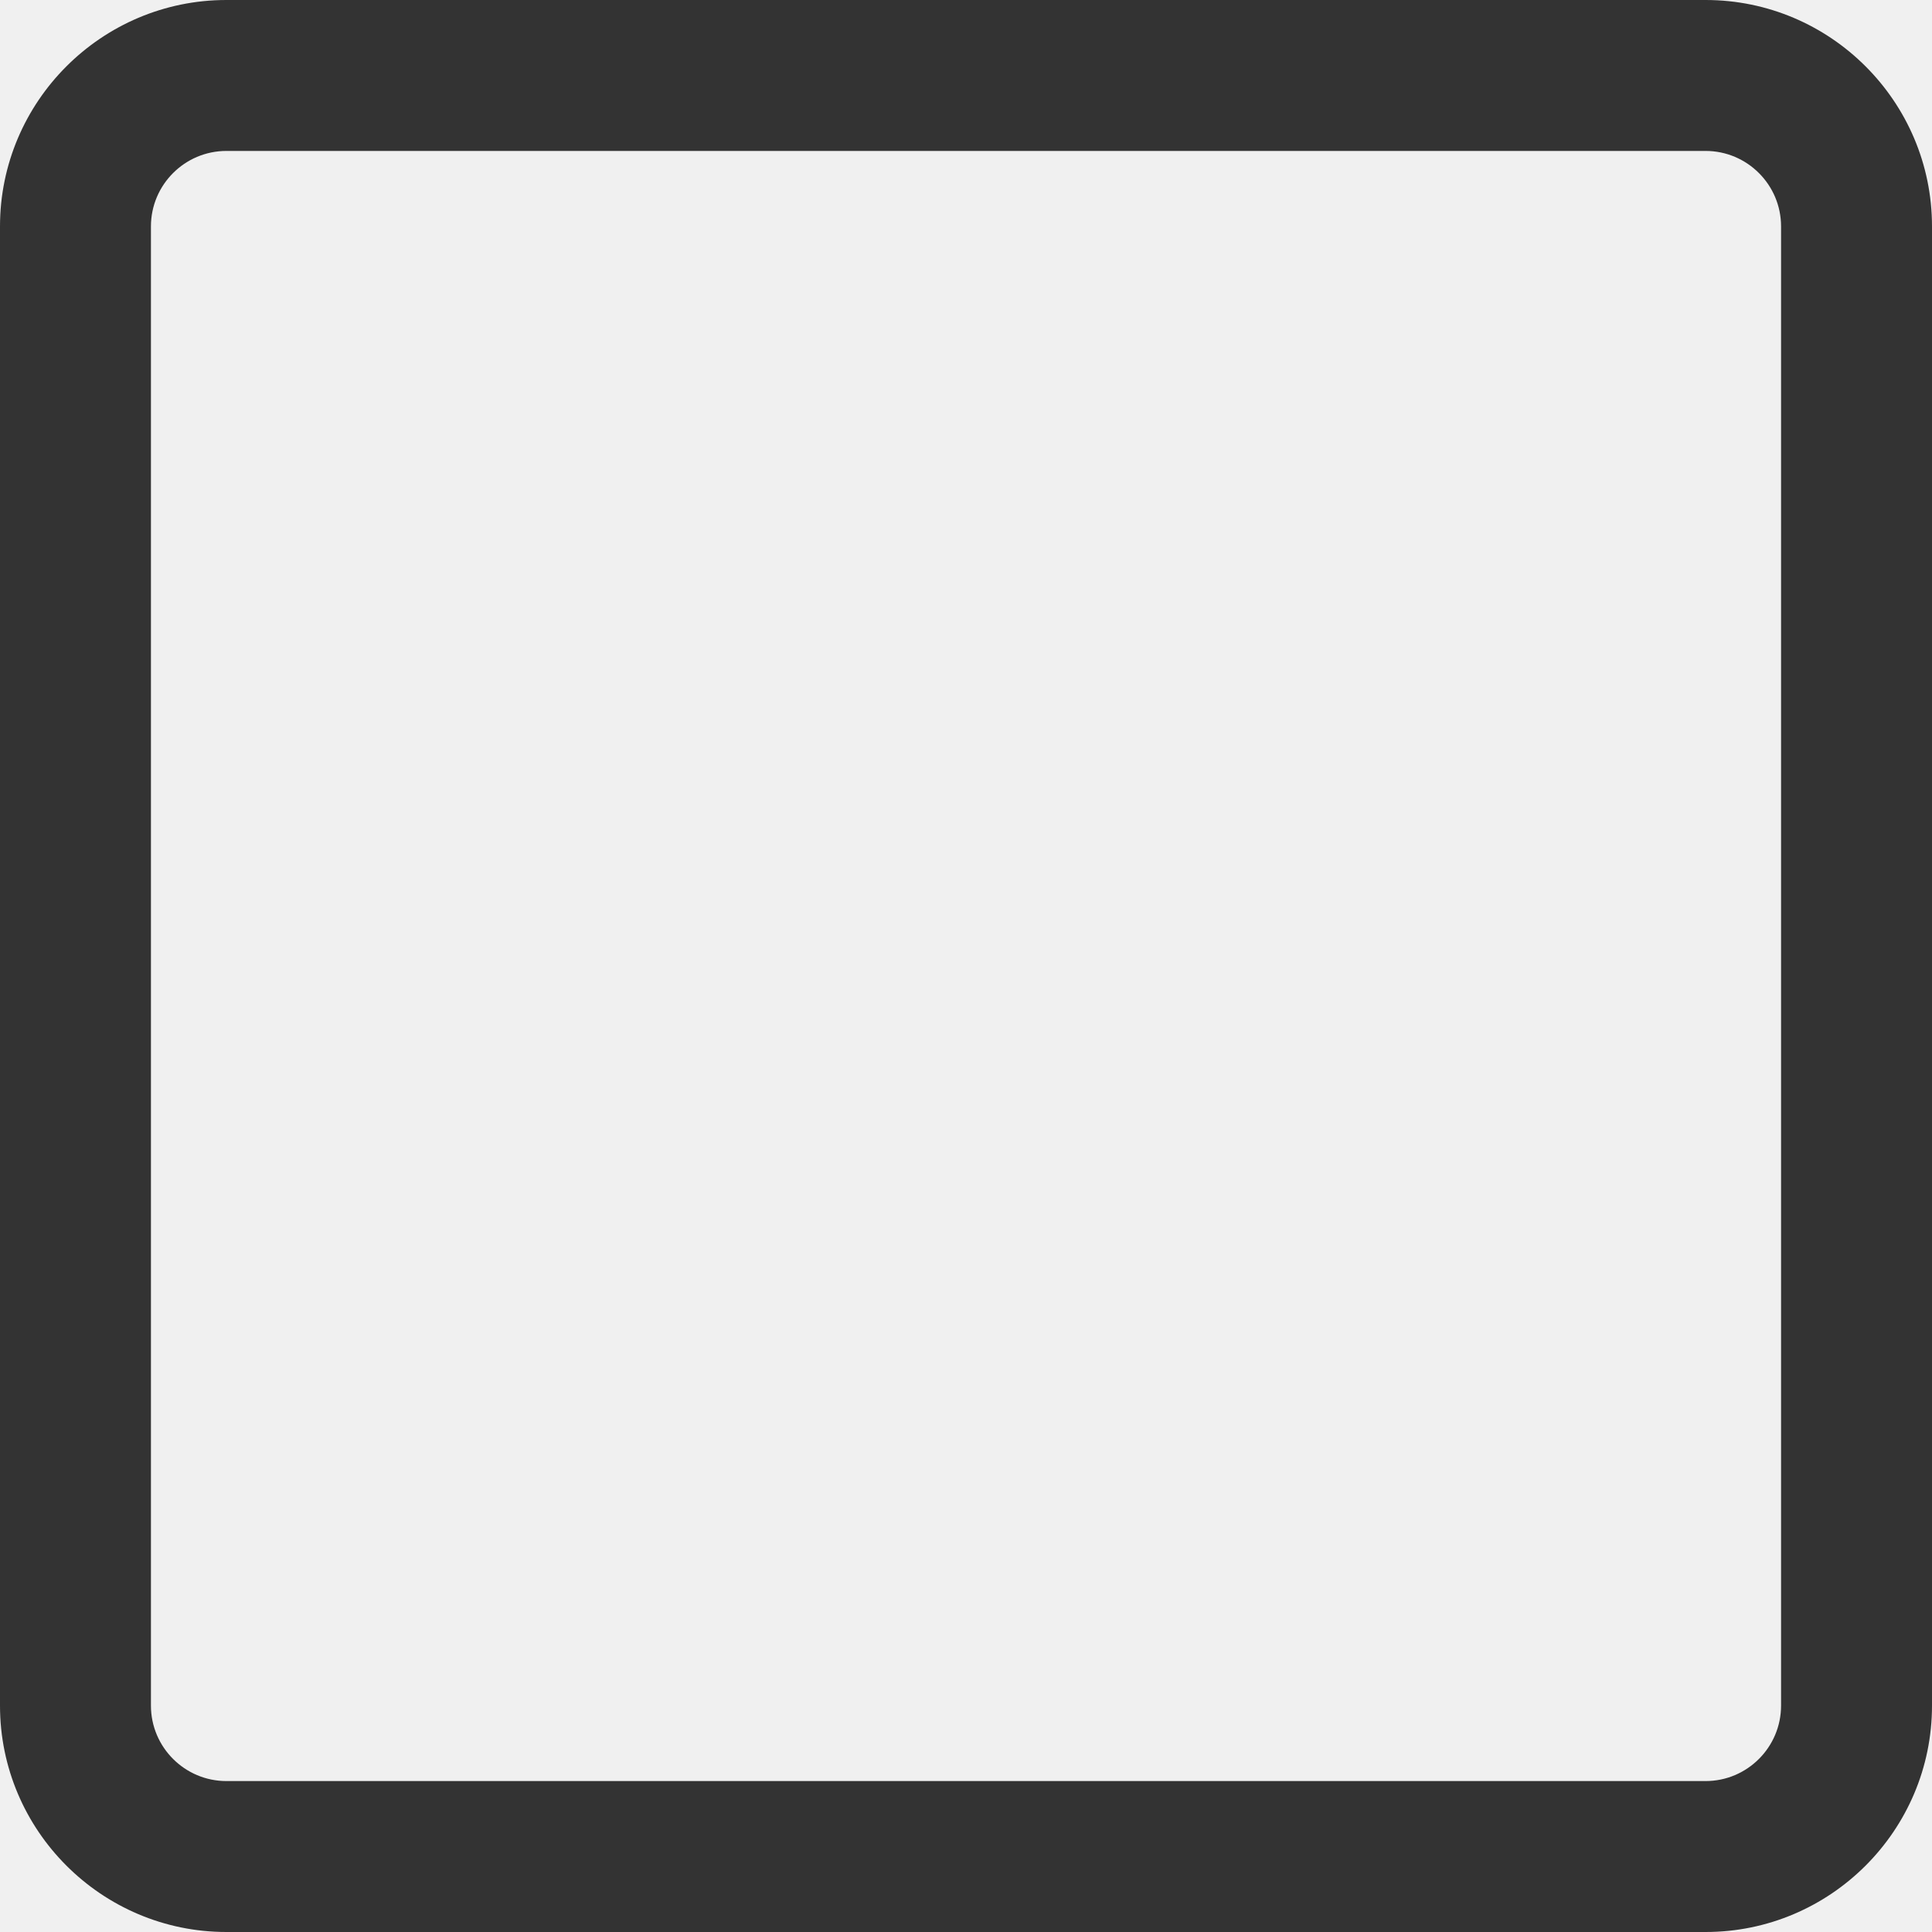
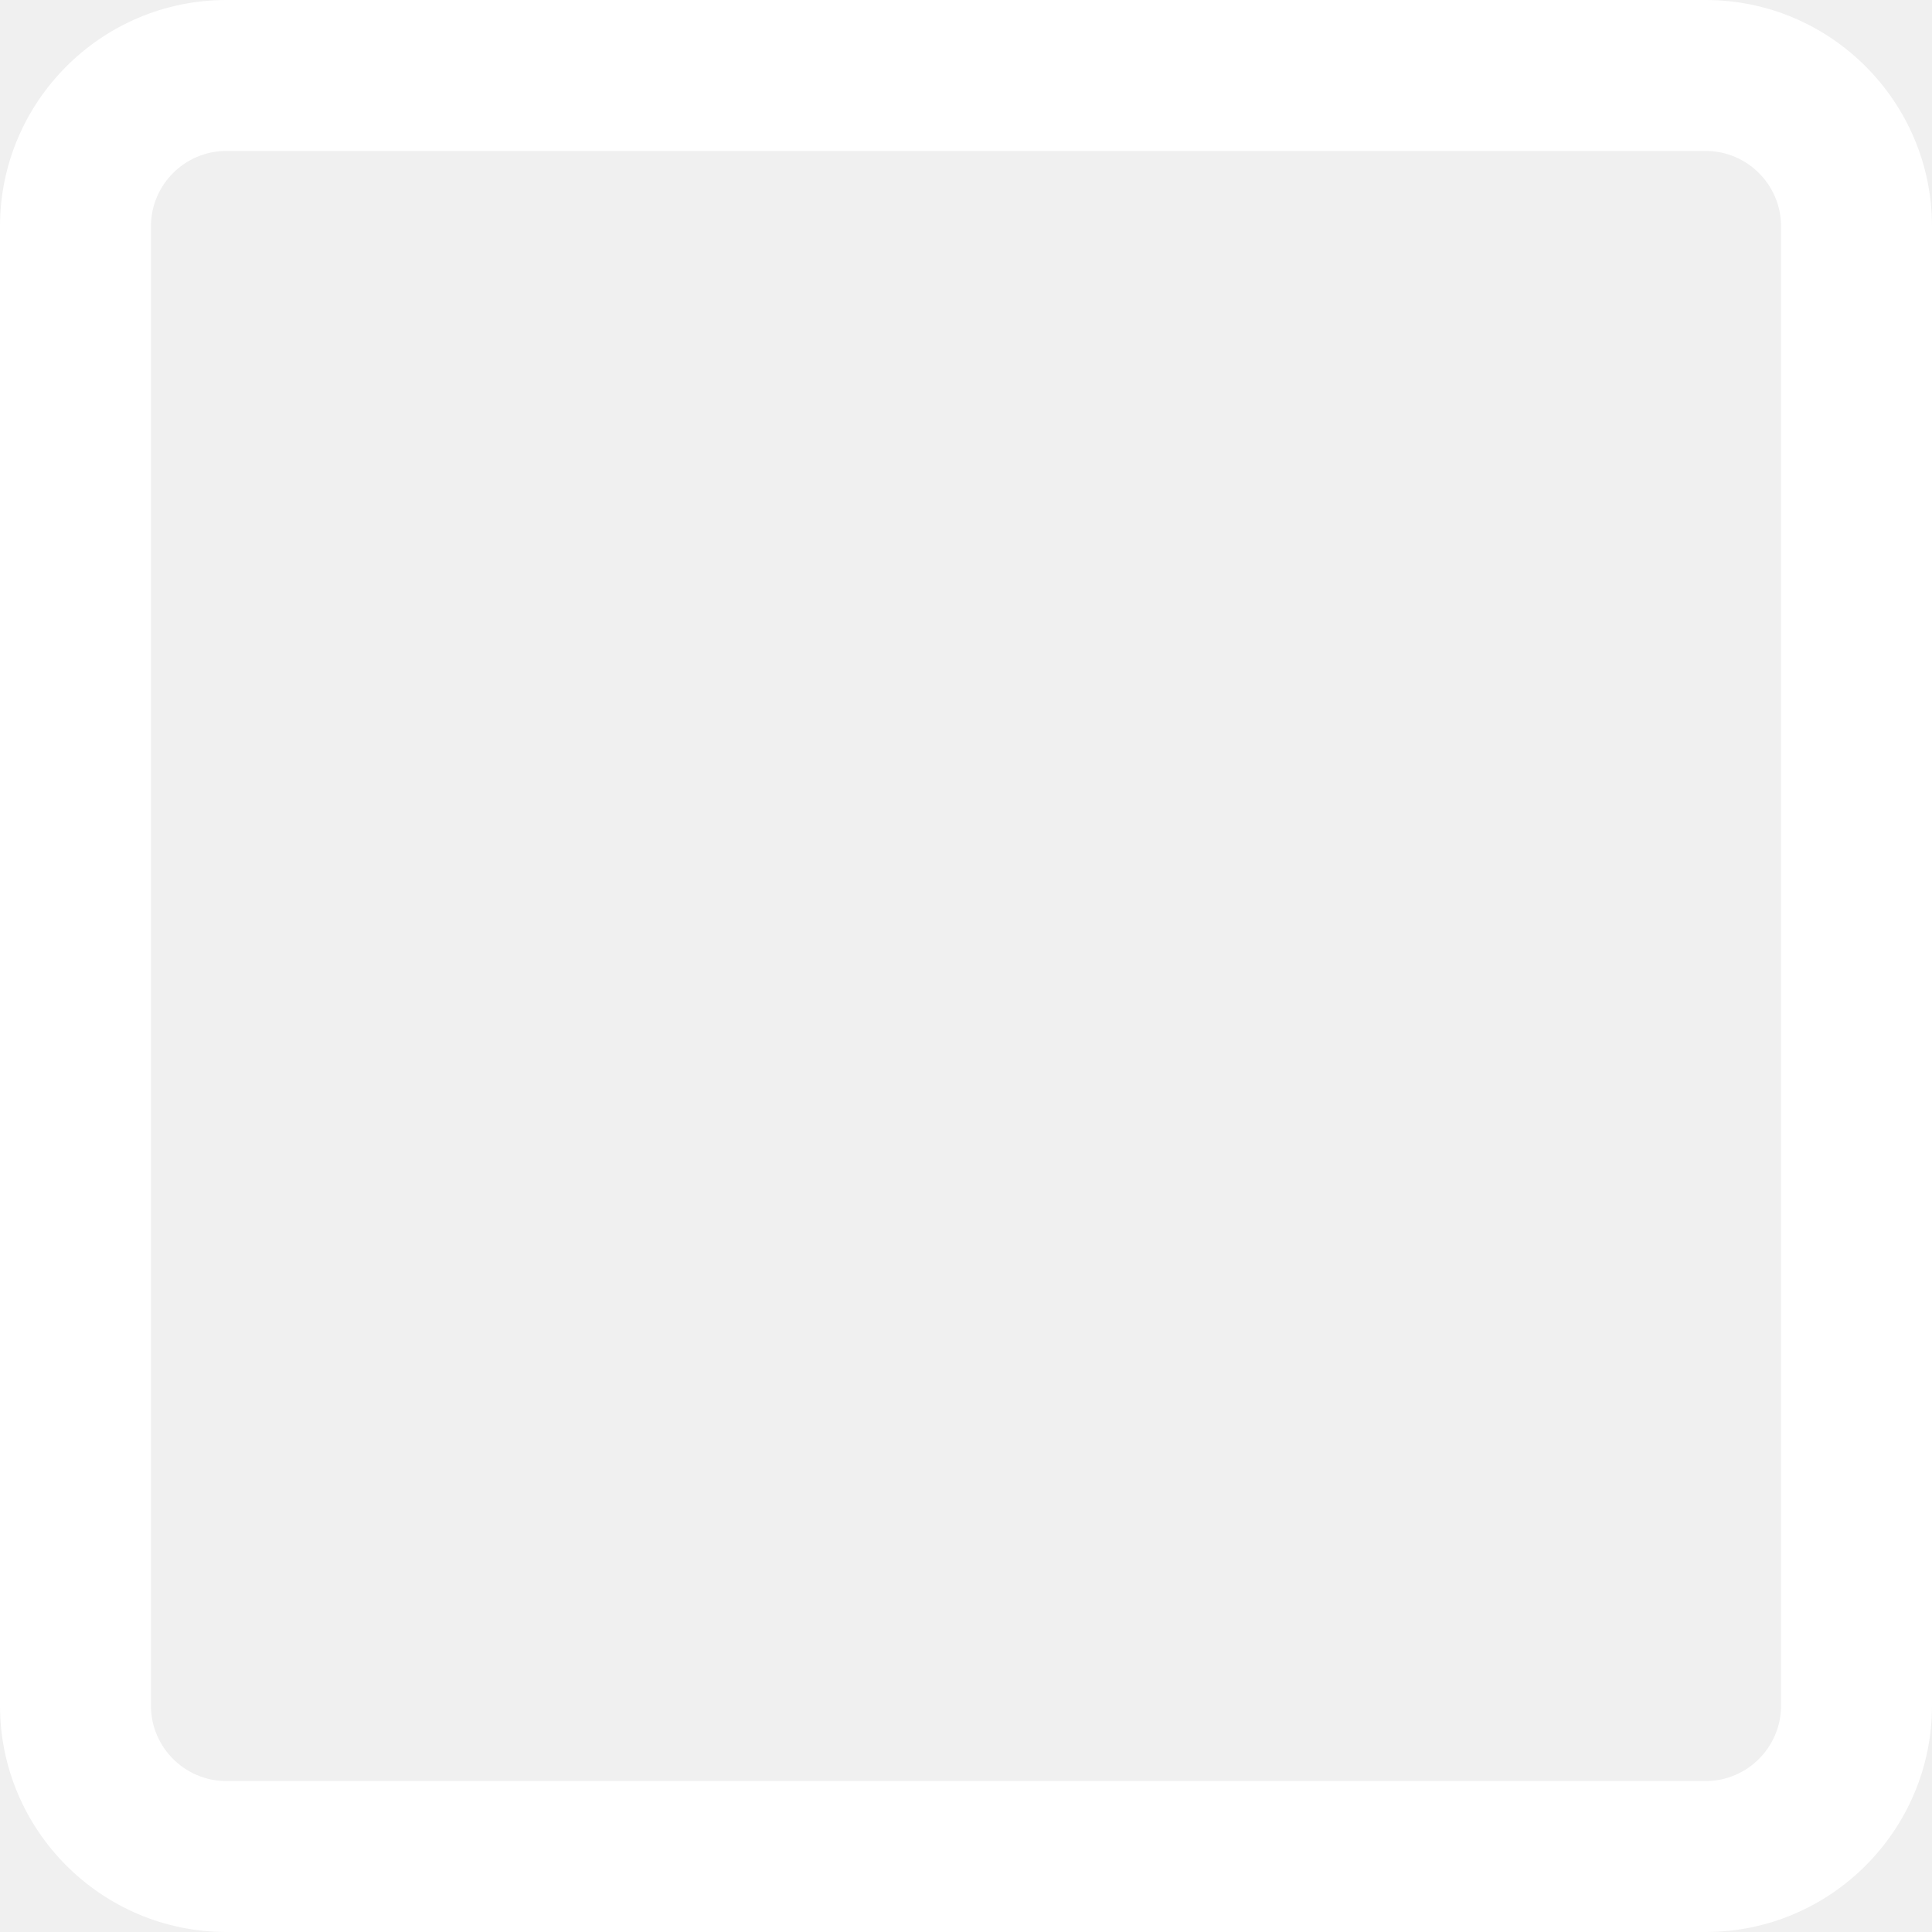
<svg xmlns="http://www.w3.org/2000/svg" version="1.1" id="Capa_1" x="0px" y="0px" viewBox="0 0 512 512" style="enable-background:new 0 0 512 512;" xml:space="preserve" width="512px" height="512px">
  <g>
    <g>
-       <path d="M452,0H60C26.916,0,0,26.916,0,60v392c0,33.084,26.916,60,60,60h392c33.084,0,60-26.916,60-60V60    C512,26.916,485.084,0,452,0z M472,452c0,11.028-8.972,20-20,20H60c-11.028,0-20-8.972-20-20V60c0-11.028,8.972-20,20-20h392    c11.028,0,20,8.972,20,20V452z" fill="#333333" />
+       <path d="M452,0H60C26.916,0,0,26.916,0,60v392c0,33.084,26.916,60,60,60h392c33.084,0,60-26.916,60-60V60    C512,26.916,485.084,0,452,0z M472,452c0,11.028-8.972,20-20,20H60c-11.028,0-20-8.972-20-20V60c0-11.028,8.972-20,20-20h392    c11.028,0,20,8.972,20,20V452z" fill="#ffffff" />
    </g>
  </g>
  <g>
</g>
  <g>
</g>
  <g>
</g>
  <g>
</g>
  <g>
</g>
  <g>
</g>
  <g>
</g>
  <g>
</g>
  <g>
</g>
  <g>
</g>
  <g>
</g>
  <g>
</g>
  <g>
</g>
  <g>
</g>
  <g>
</g>
</svg>
